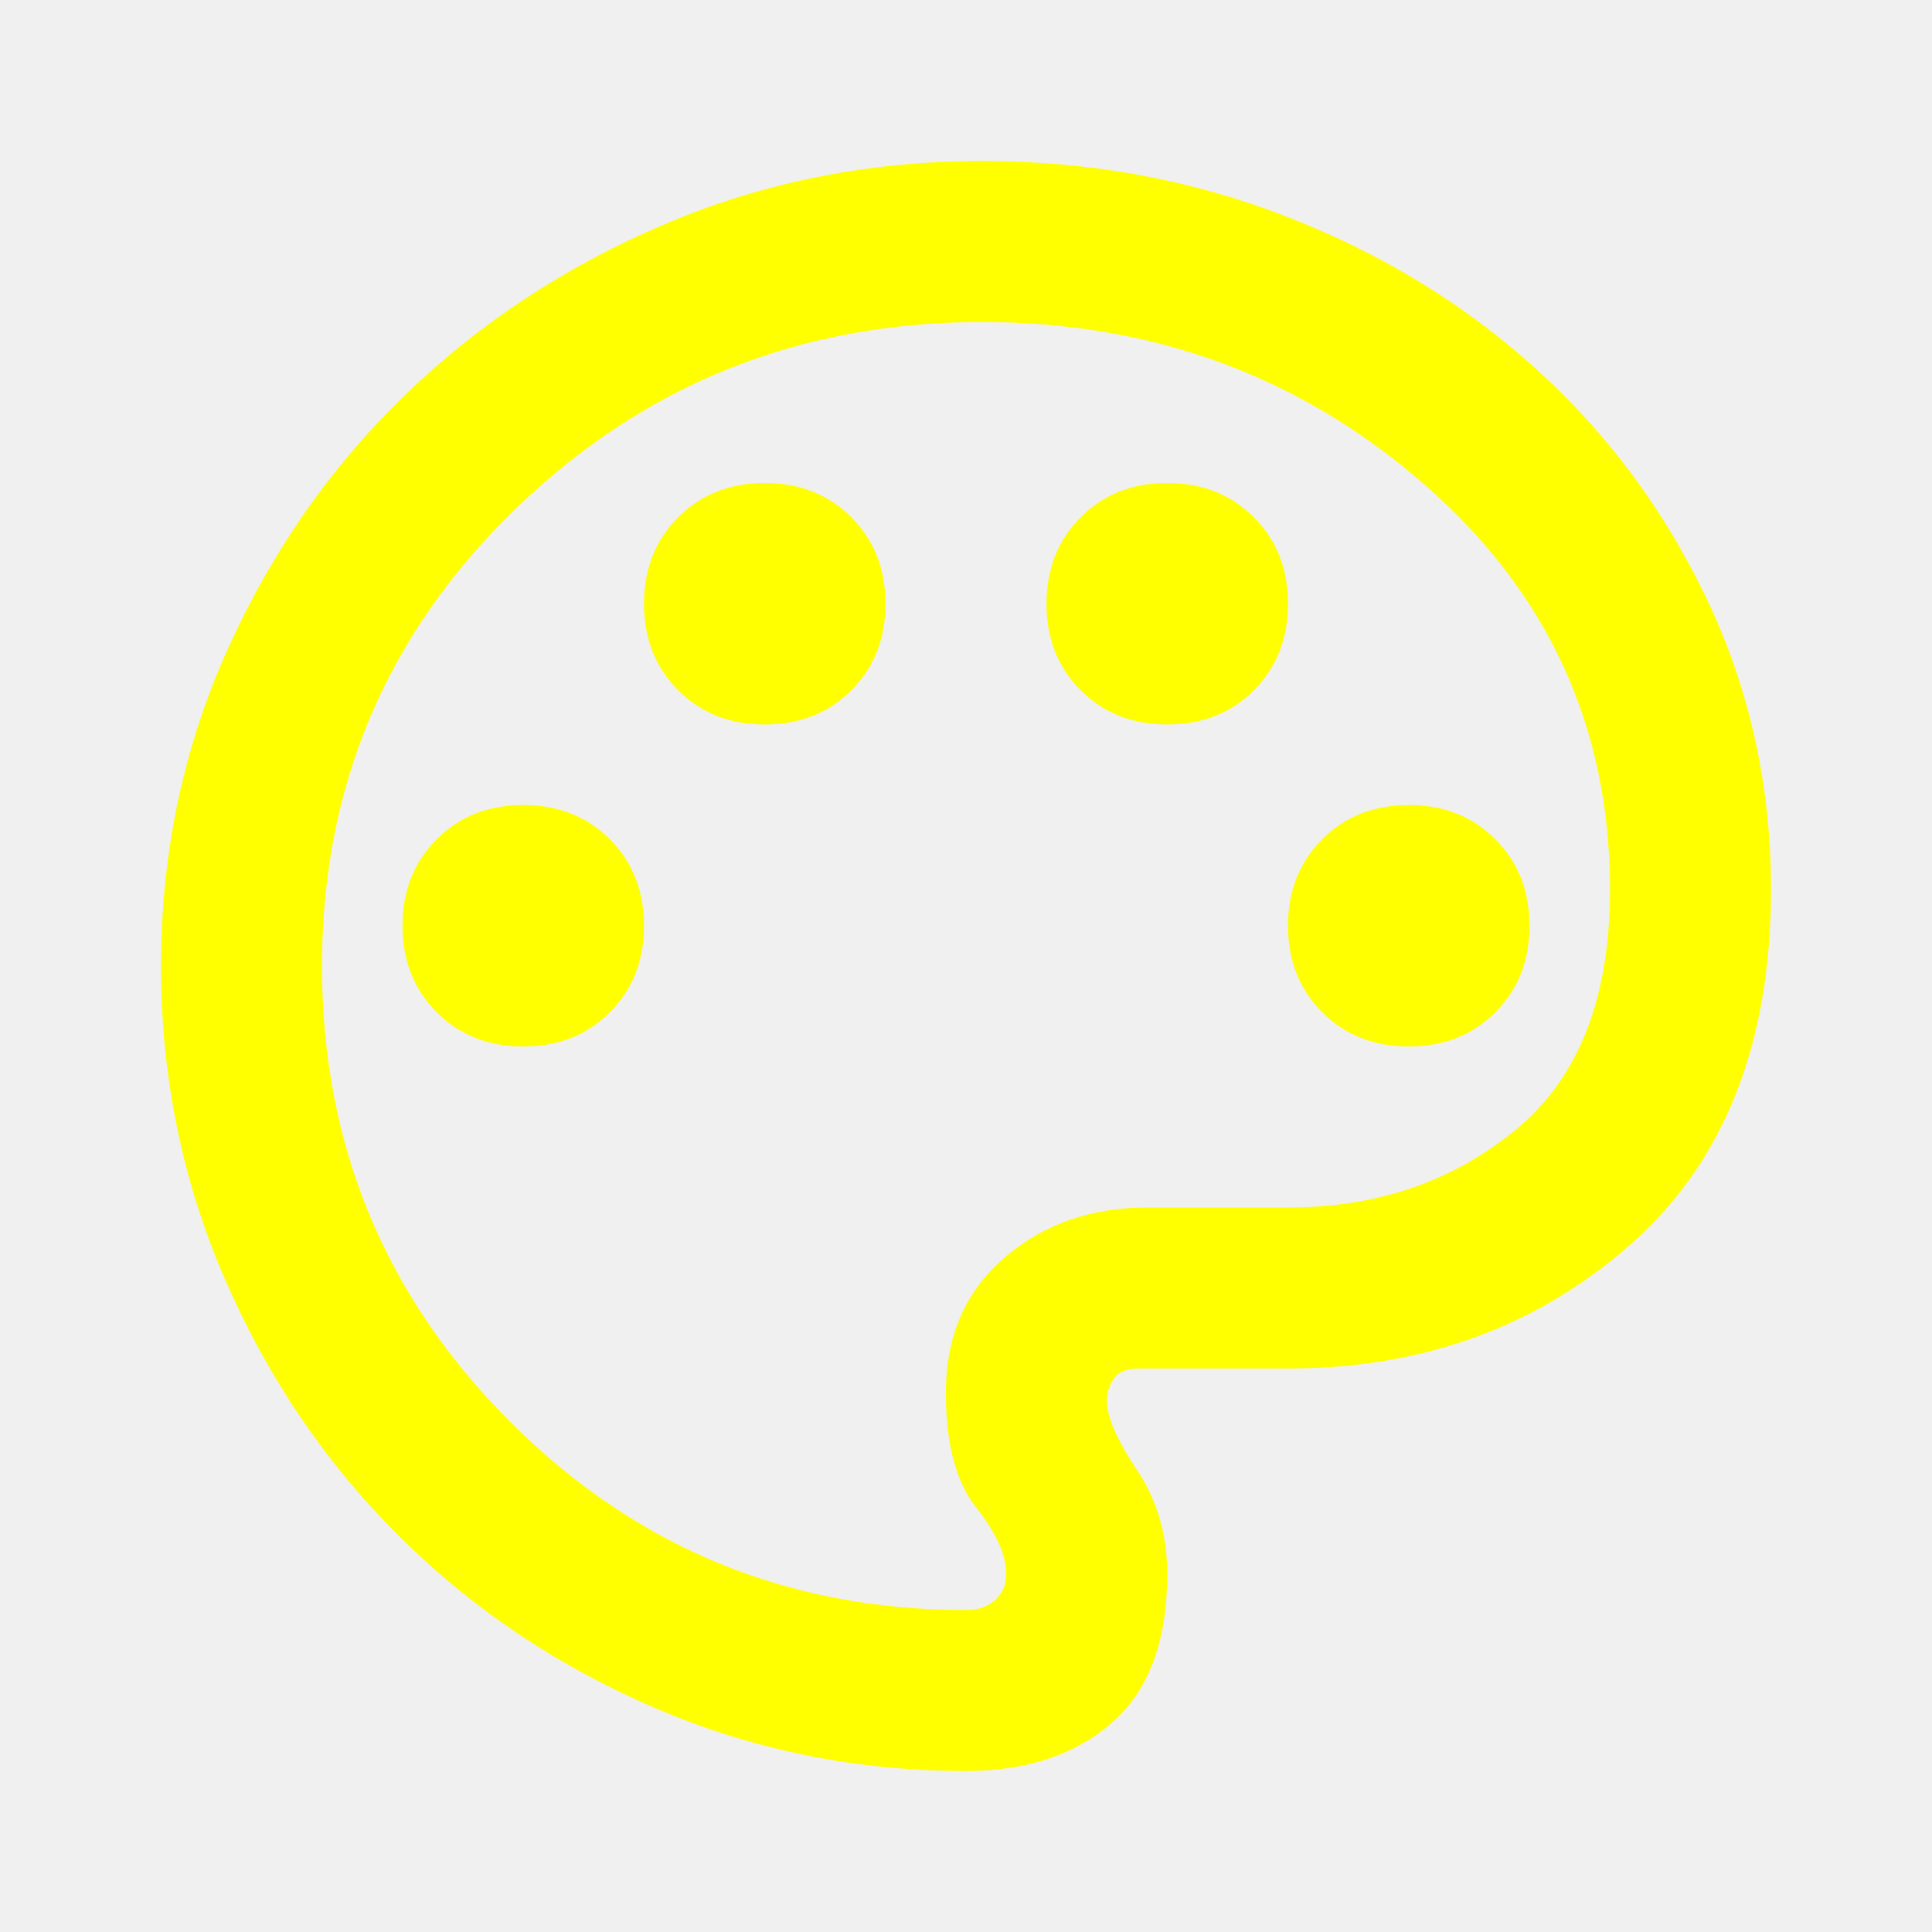
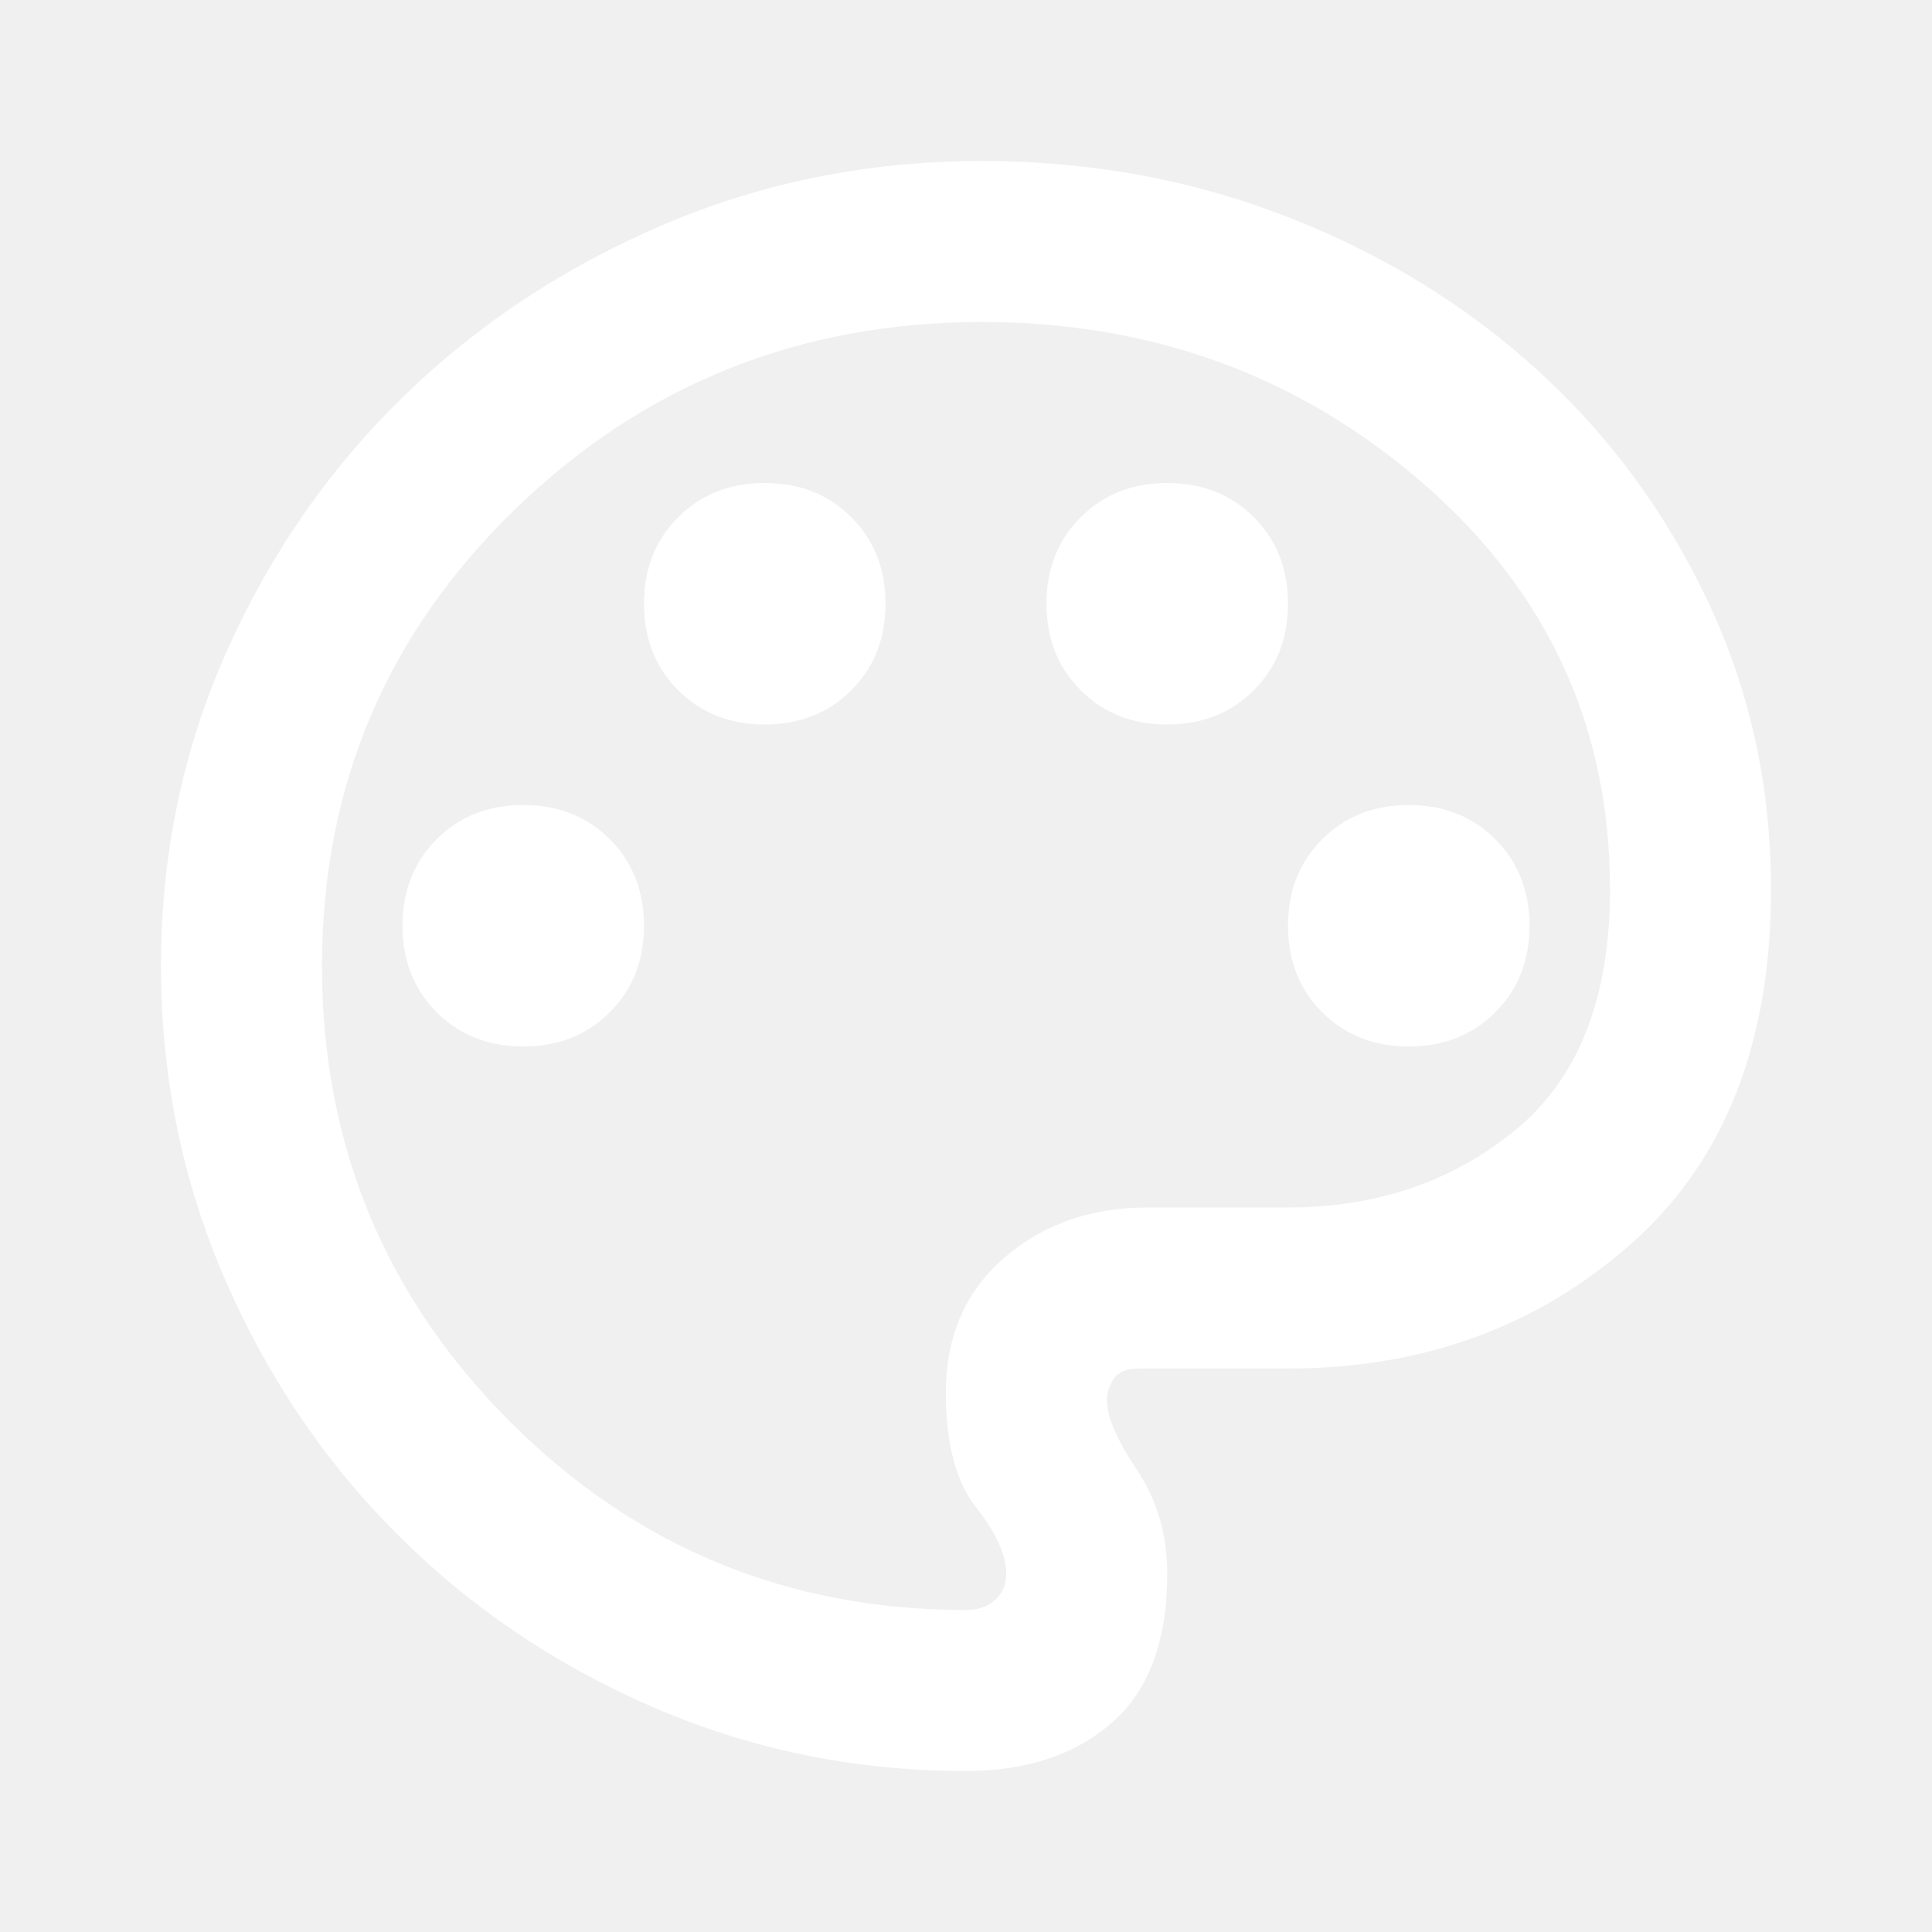
- <svg xmlns="http://www.w3.org/2000/svg" height="24px" viewBox="0 -960 960 960" width="24px" fill="#ffff00">
+ <svg xmlns="http://www.w3.org/2000/svg" height="24px" viewBox="0 -960 960 960" width="24px" fill="#ffffff">
  <path d="M480-80q-82 0-155-31.5t-127.5-86Q143-252 111.5-325T80-480q0-83 32.5-156t88-127Q256-817 330-848.5T488-880q80 0 151 27.5t124.5 76q53.5 48.5 85 115T880-518q0 115-70 176.5T640-280h-74q-9 0-12.5 5t-3.5 11q0 12 15 34.5t15 51.5q0 50-27.5 74T480-80Zm0-400Zm-220 40q26 0 43-17t17-43q0-26-17-43t-43-17q-26 0-43 17t-17 43q0 26 17 43t43 17Zm120-160q26 0 43-17t17-43q0-26-17-43t-43-17q-26 0-43 17t-17 43q0 26 17 43t43 17Zm200 0q26 0 43-17t17-43q0-26-17-43t-43-17q-26 0-43 17t-17 43q0 26 17 43t43 17Zm120 160q26 0 43-17t17-43q0-26-17-43t-43-17q-26 0-43 17t-17 43q0 26 17 43t43 17ZM480-160q9 0 14.5-5t5.5-13q0-14-15-33t-15-57q0-42 29-67t71-25h70q66 0 113-38.5T800-518q0-121-92.5-201.5T488-800q-136 0-232 93t-96 227q0 133 93.5 226.5T480-160Z" />
</svg>
